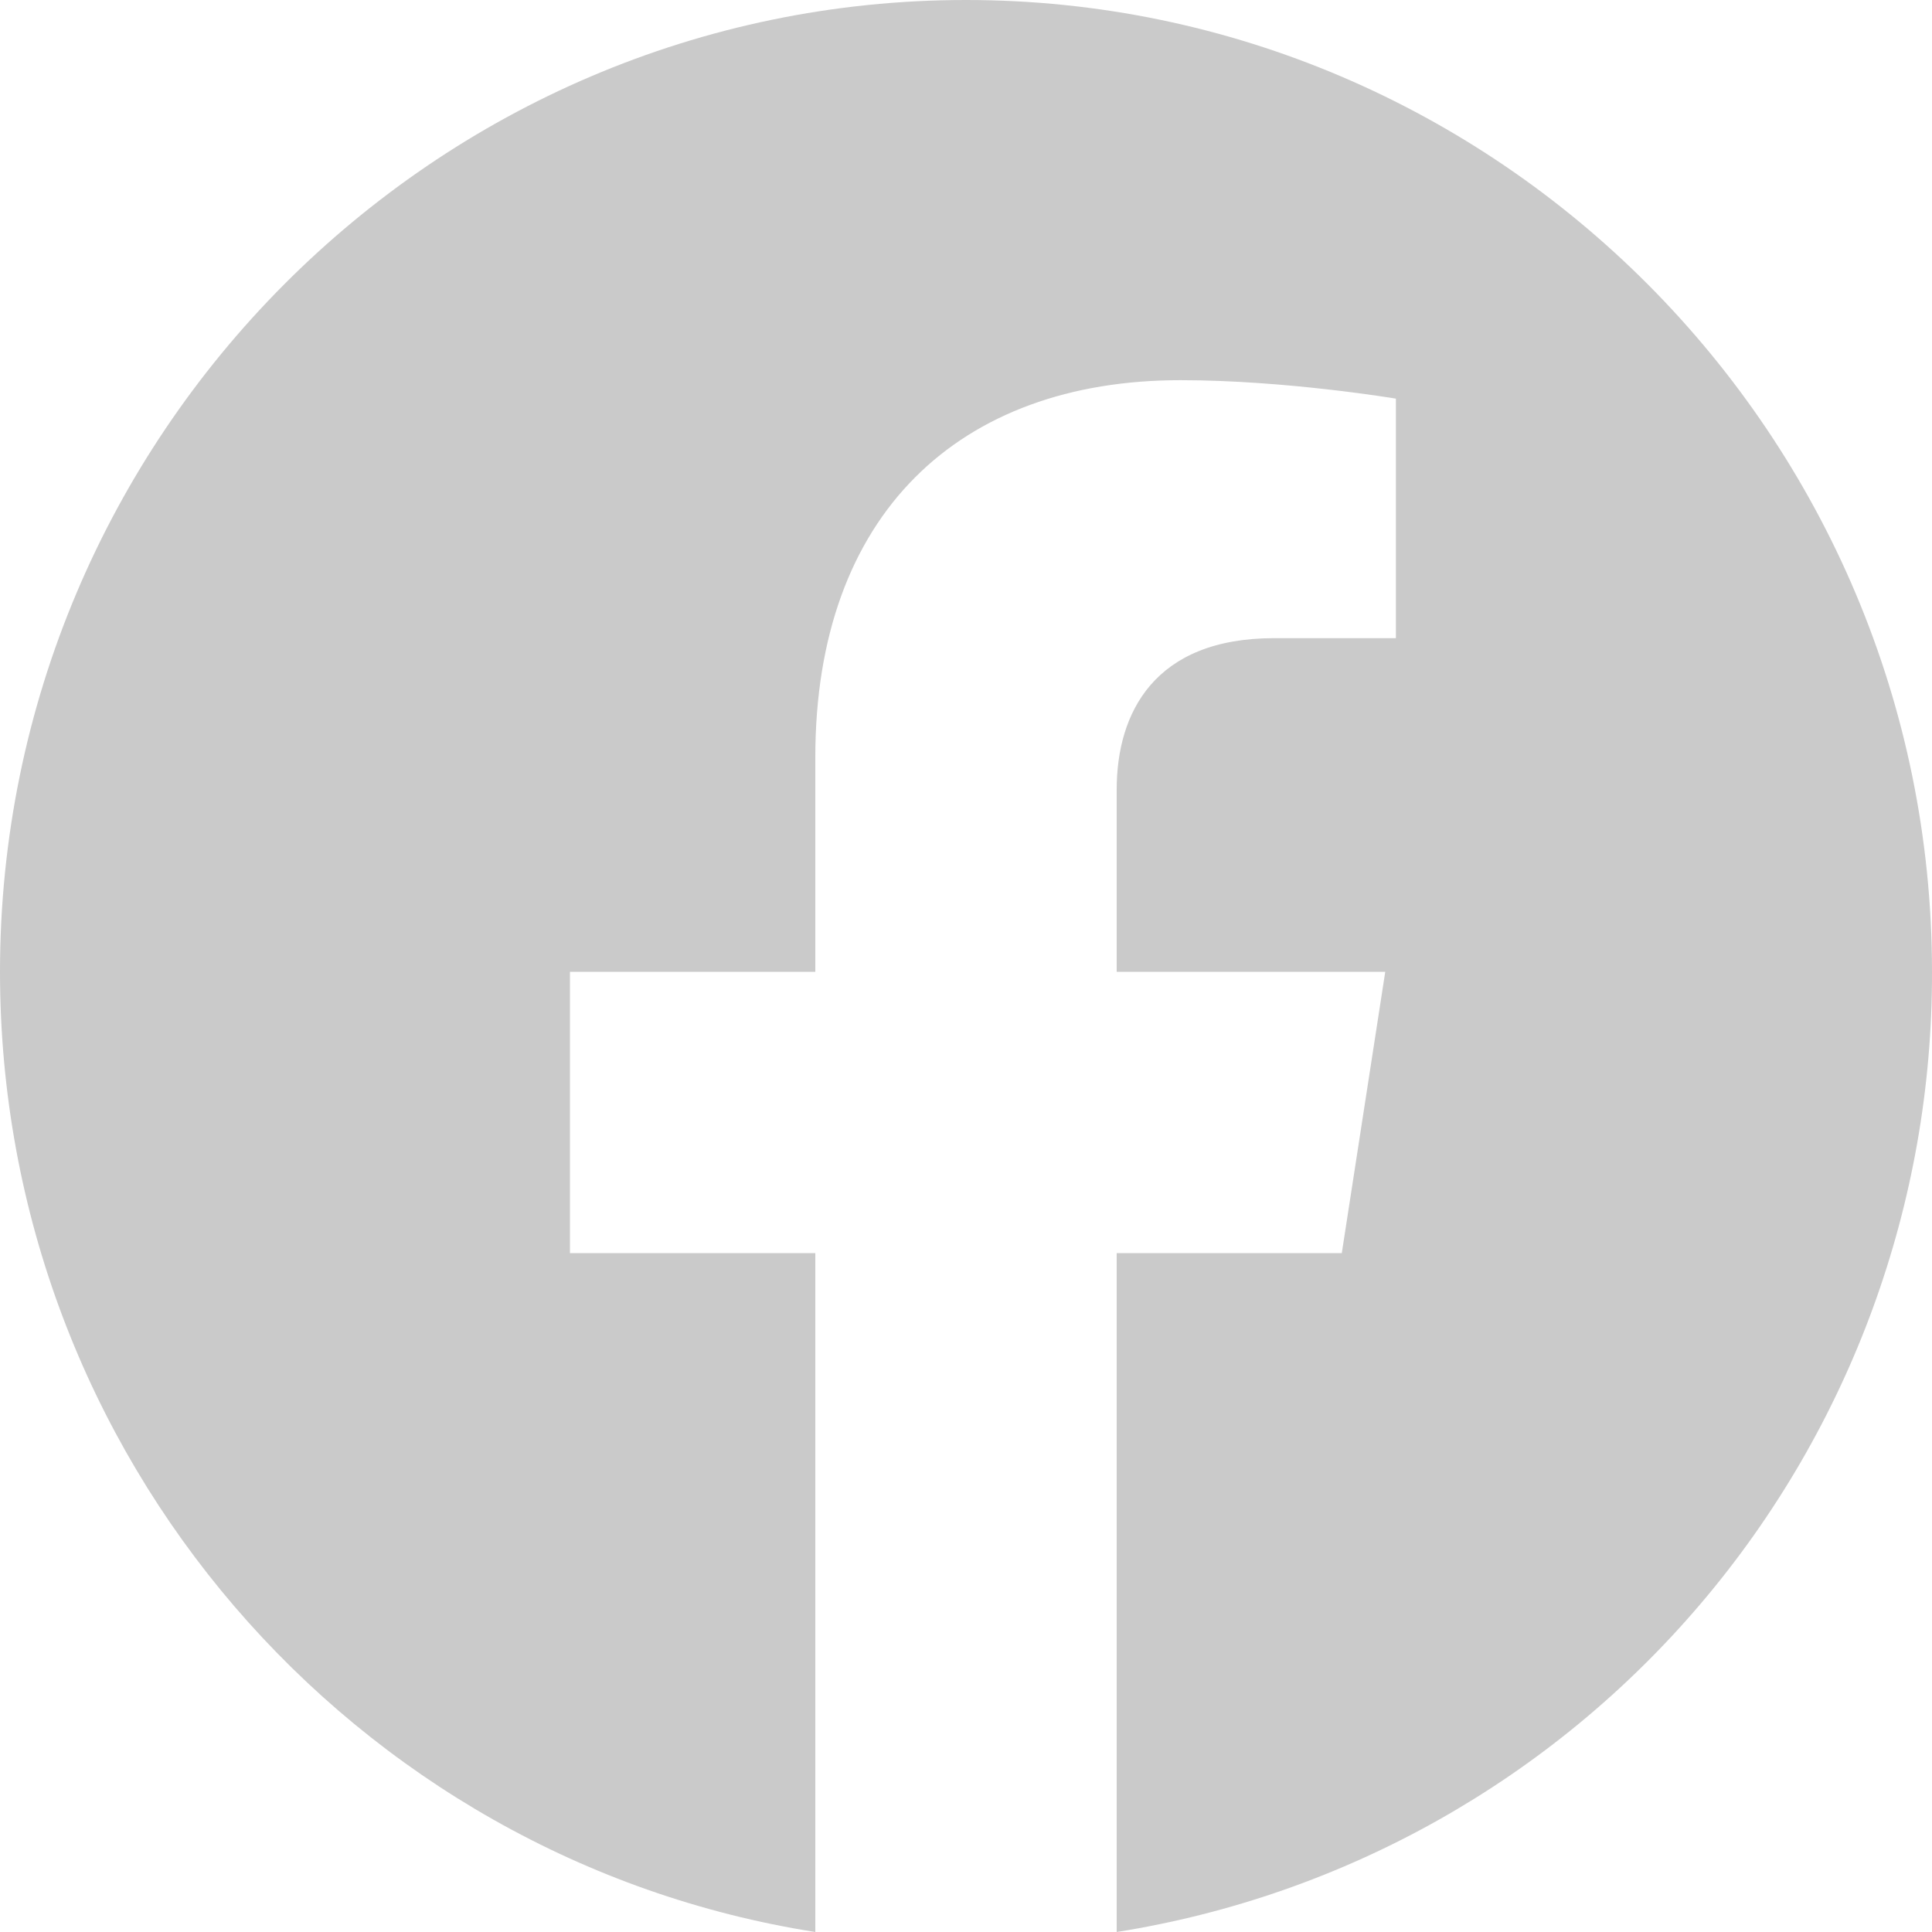
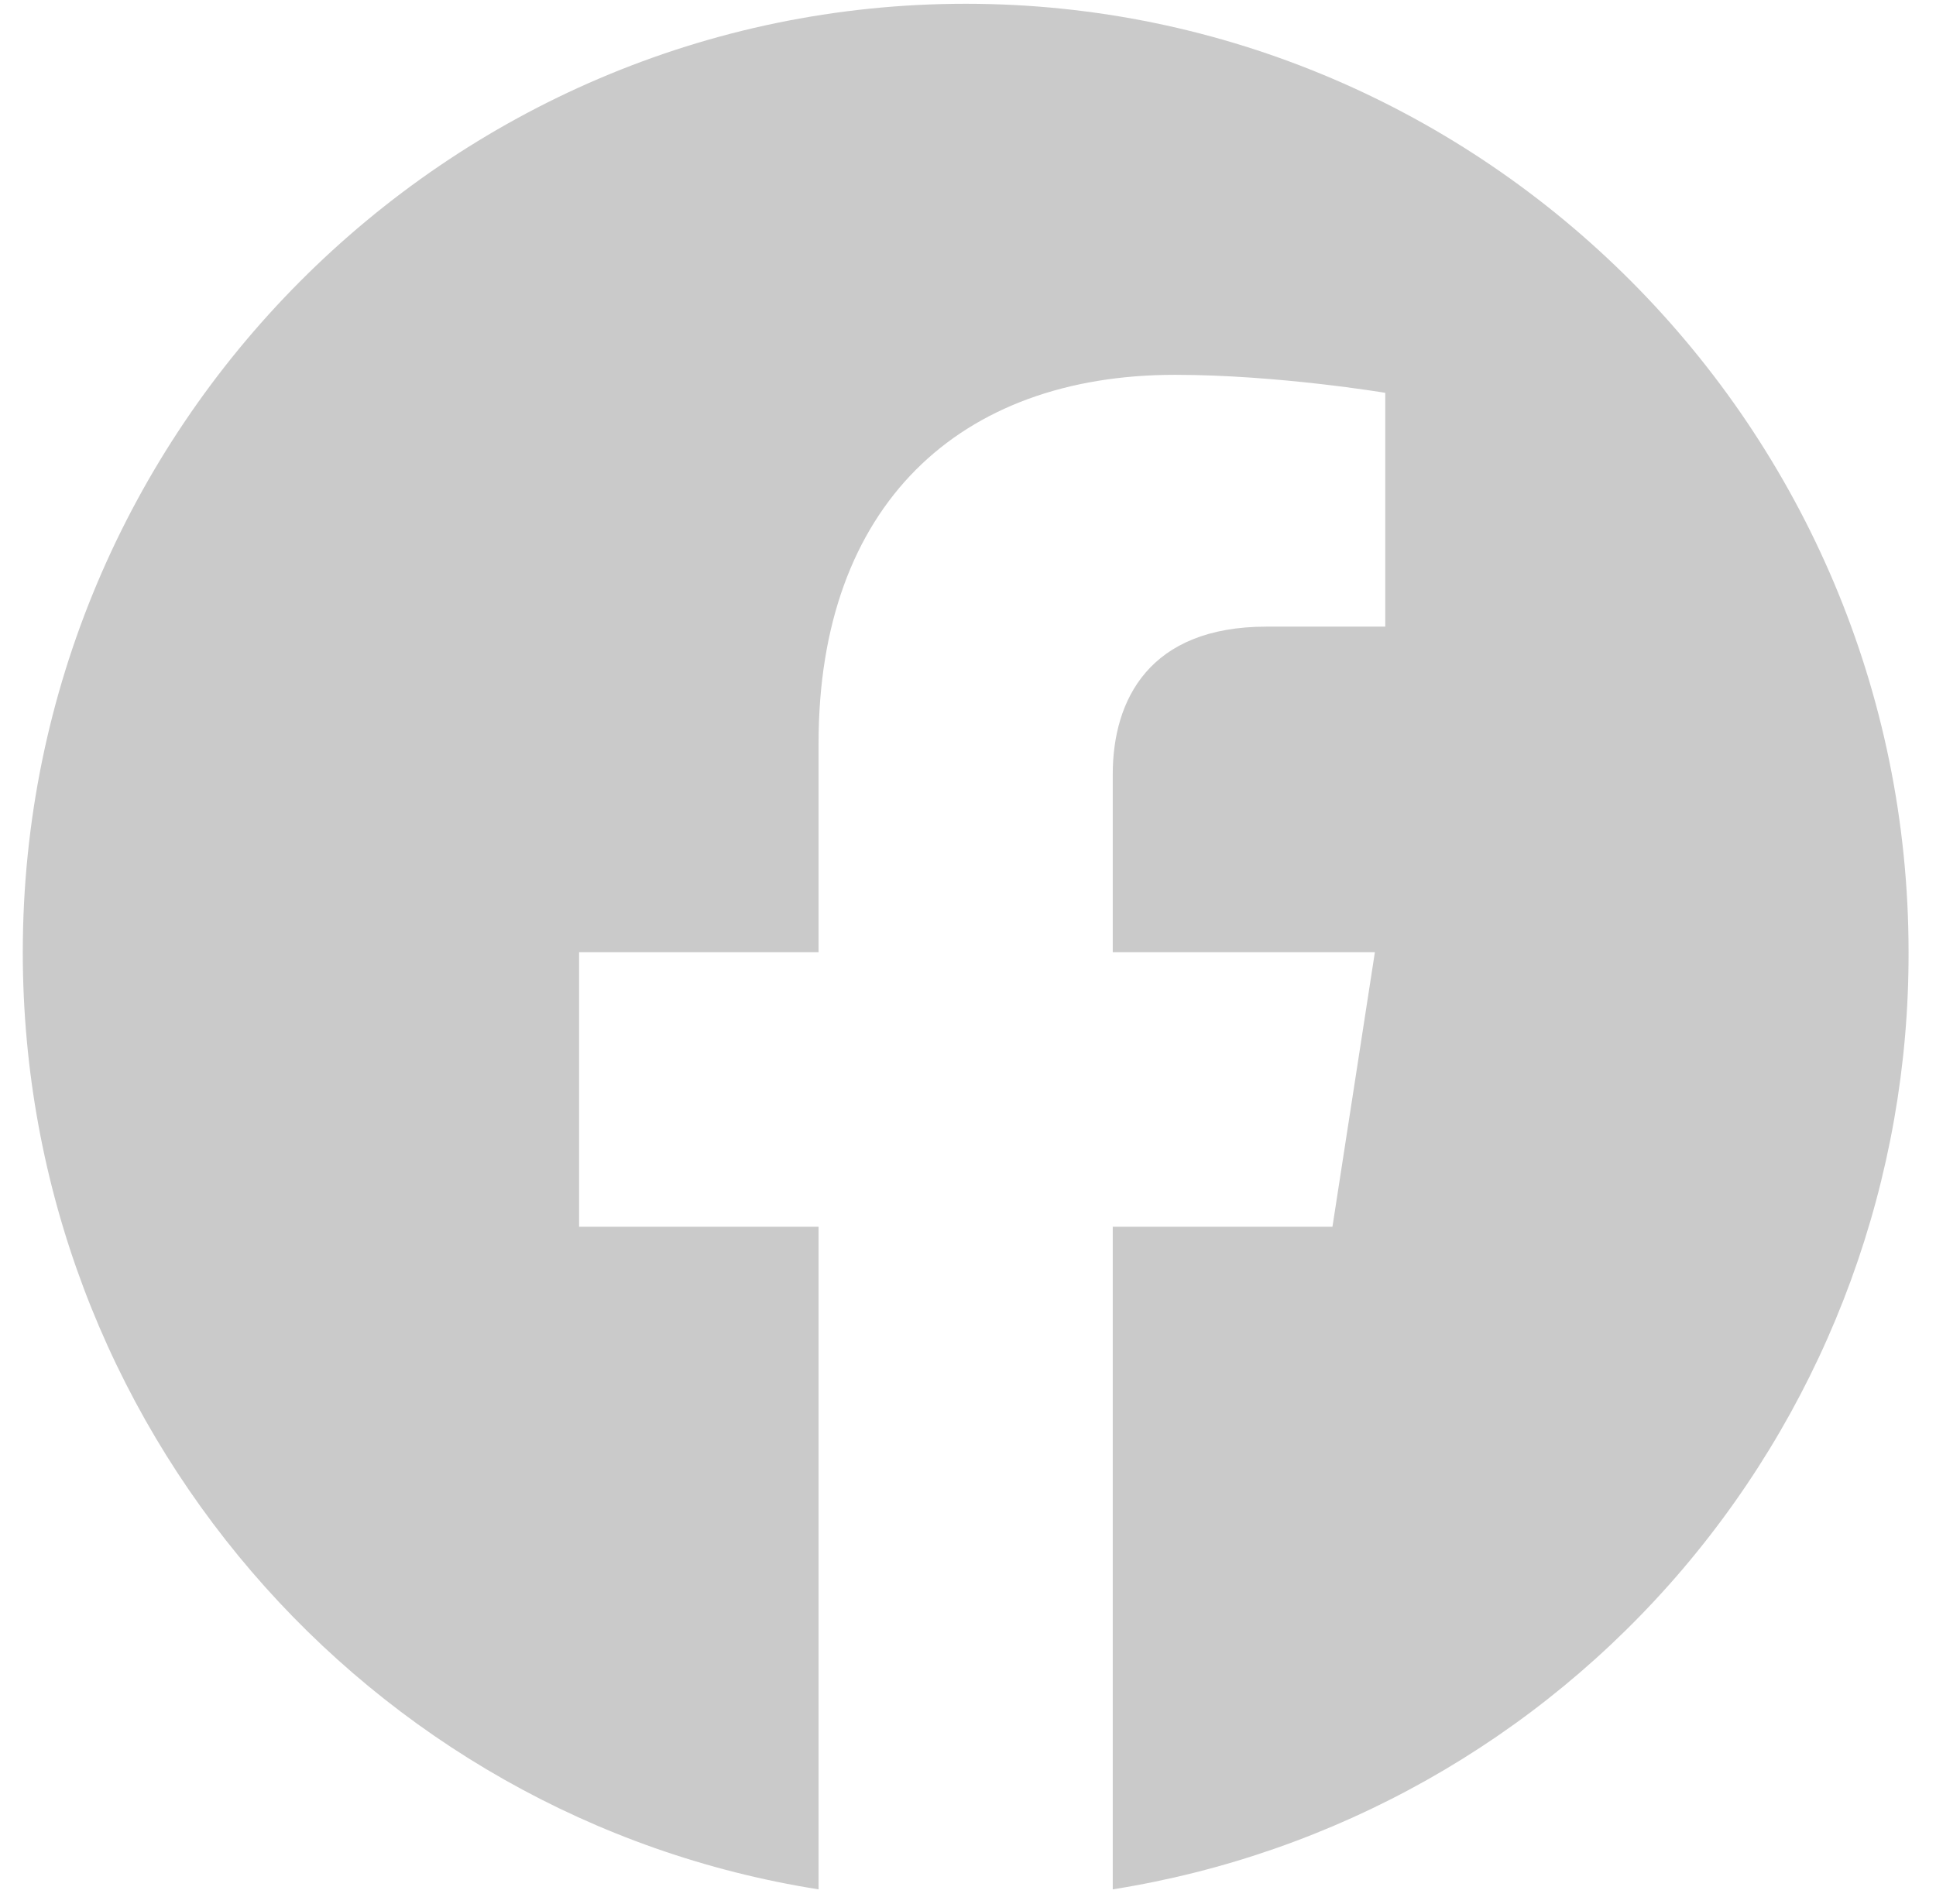
- <svg xmlns="http://www.w3.org/2000/svg" width="45" height="45" viewBox="0 0 45 45" fill="none">
-   <path d="M22.5 0C10.125 0 0 10.143 0 22.636C0 33.931 8.235 43.306 18.99 45V29.187H13.275V22.636H18.99V17.643C18.99 11.973 22.343 8.855 27.495 8.855C29.948 8.855 32.513 9.285 32.513 9.285V14.864H29.677C26.887 14.864 26.01 16.604 26.01 18.389V22.636H32.265L31.253 29.187H26.01V45C31.312 44.159 36.14 41.443 39.622 37.342C43.105 33.241 45.012 28.025 45 22.636C45 10.143 34.875 0 22.5 0Z" fill="#CACACA" />
+ <svg xmlns="http://www.w3.org/2000/svg" width="60" height="59" viewBox="0 0 60 59" fill="none">
+   <path d="M29.928 0.117C13.856 0.117 0.706 13.291 0.706 29.515C0.706 44.185 11.401 56.361 25.369 58.562V38.024H17.947V29.515H25.369V23.032C25.369 15.667 29.723 11.618 36.415 11.618C39.6 11.618 42.932 12.176 42.932 12.176V19.423H39.25C35.626 19.423 34.486 21.682 34.486 24V29.515H42.61L41.295 38.024H34.486V58.562C41.373 57.47 47.643 53.942 52.166 48.616C56.688 43.289 59.166 36.515 59.15 29.515C59.15 13.291 46 0.117 29.928 0.117Z" fill="#CACACA" />
</svg>
